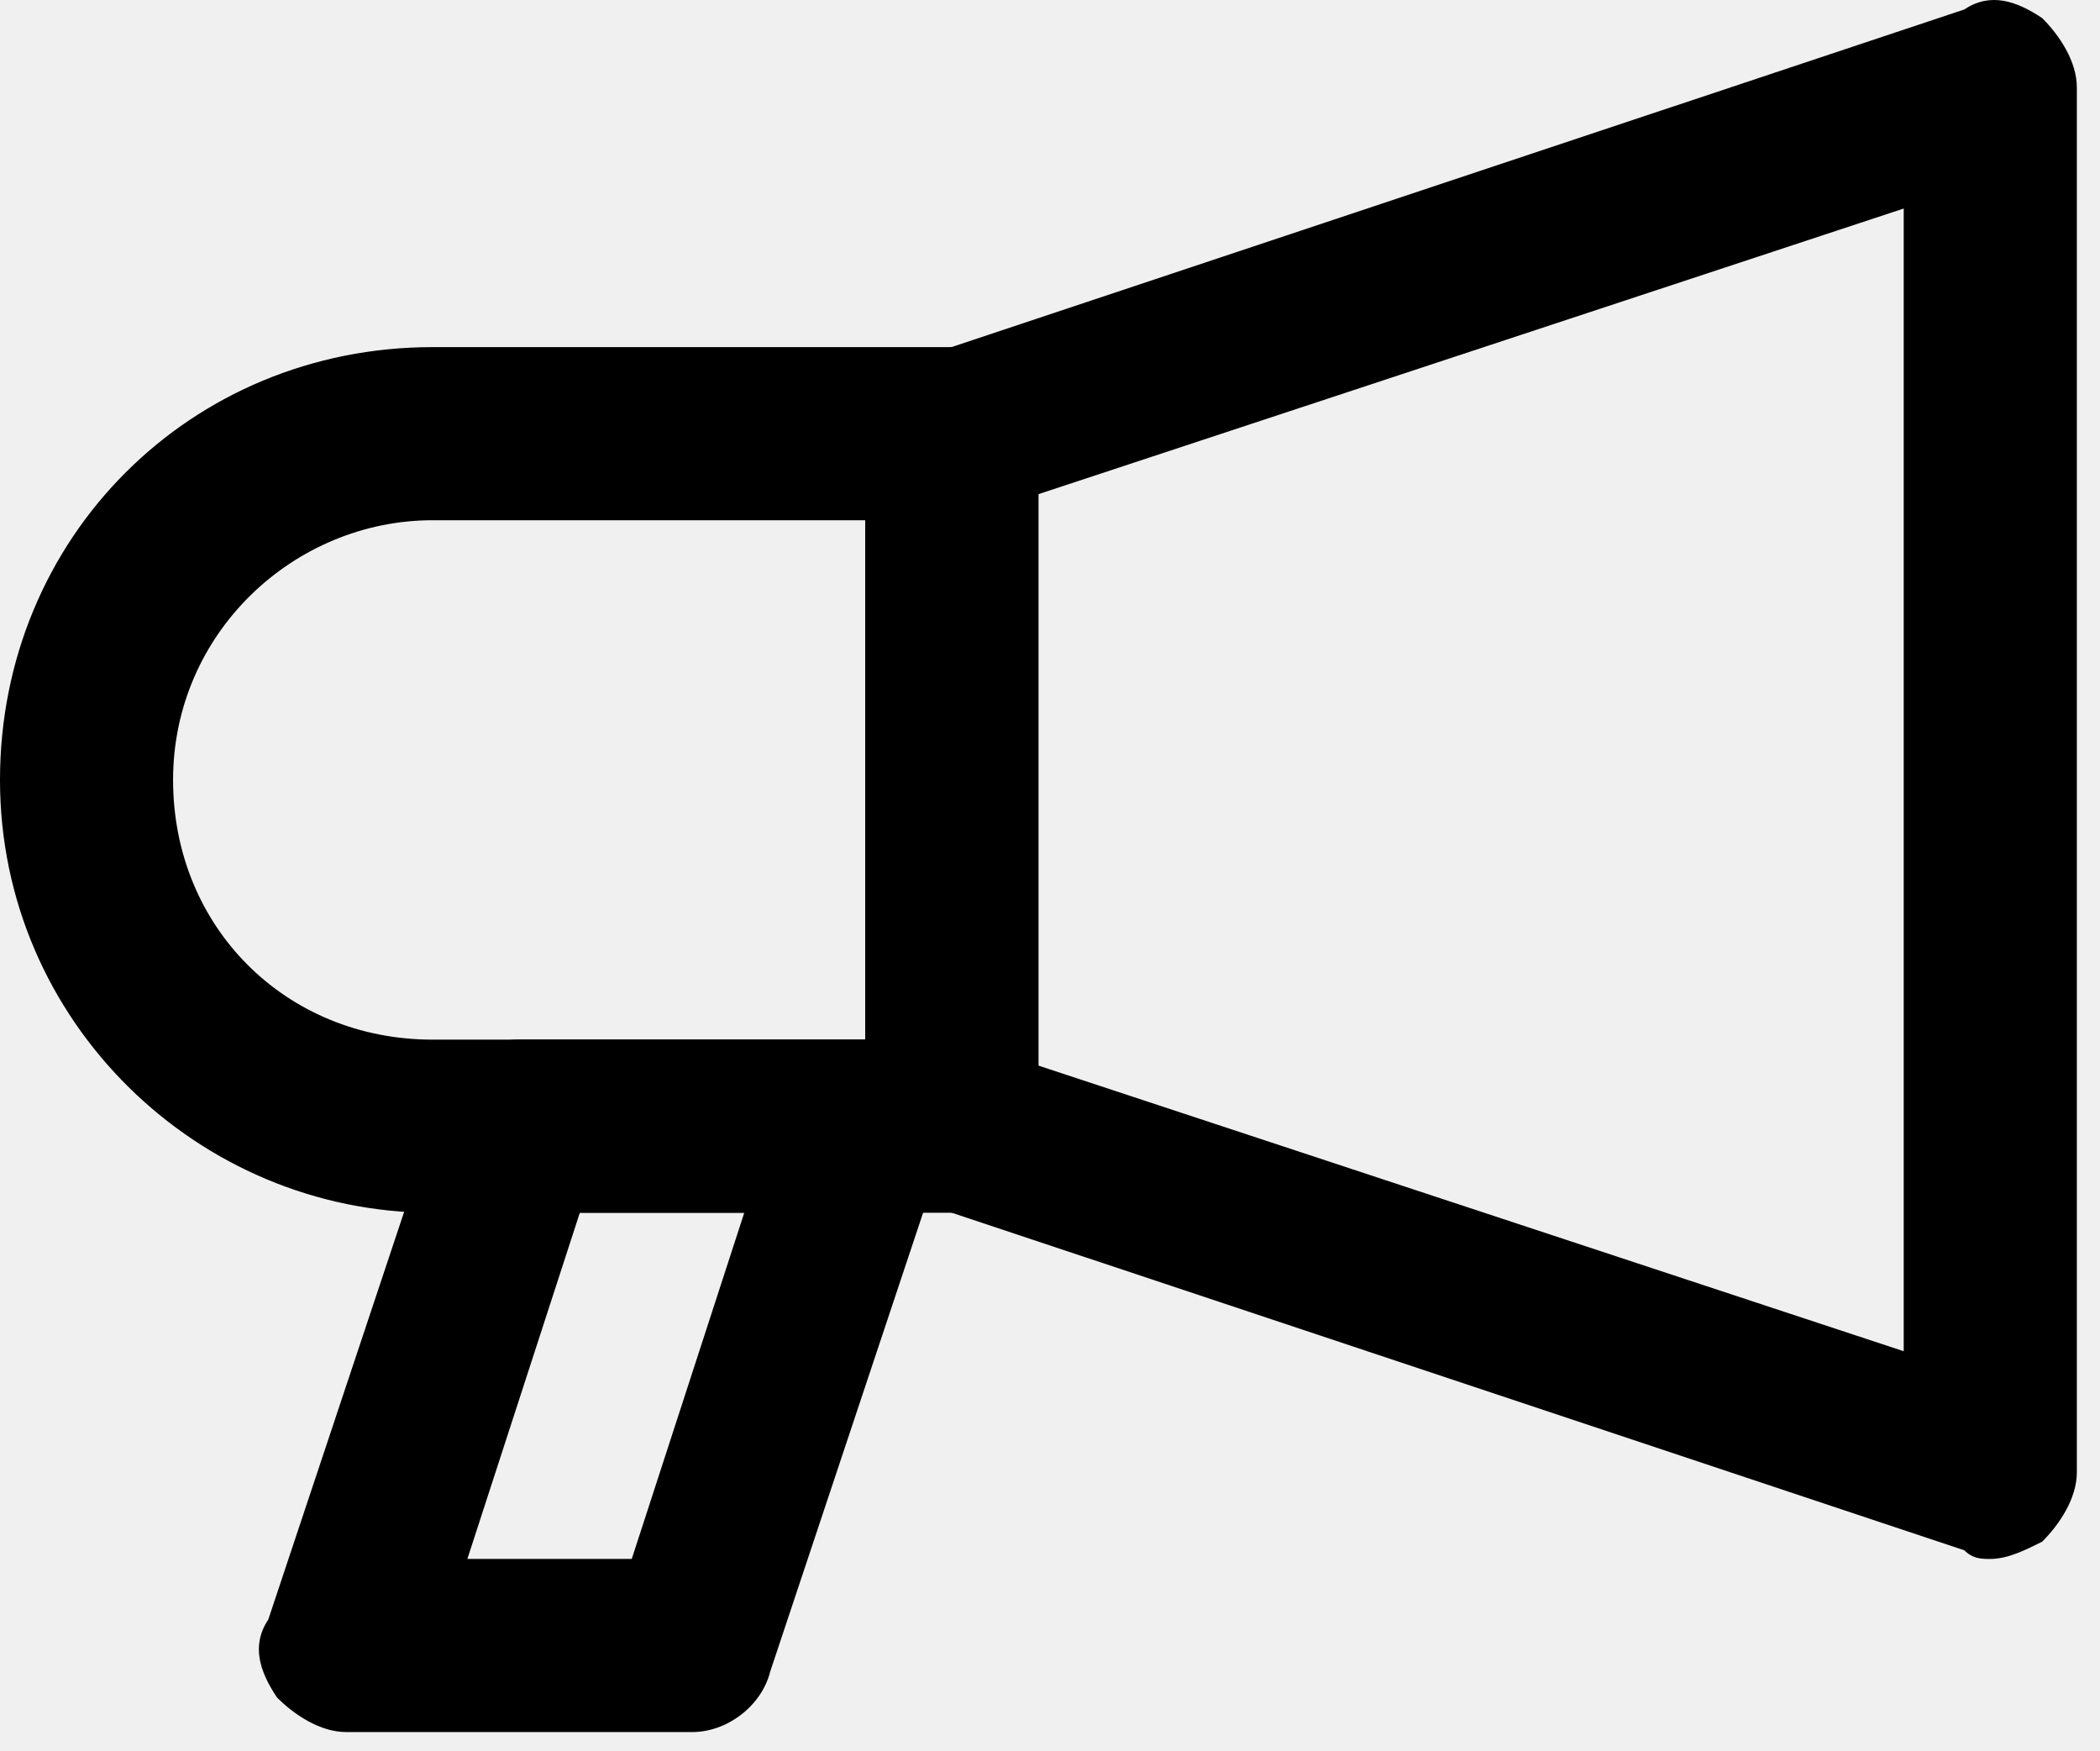
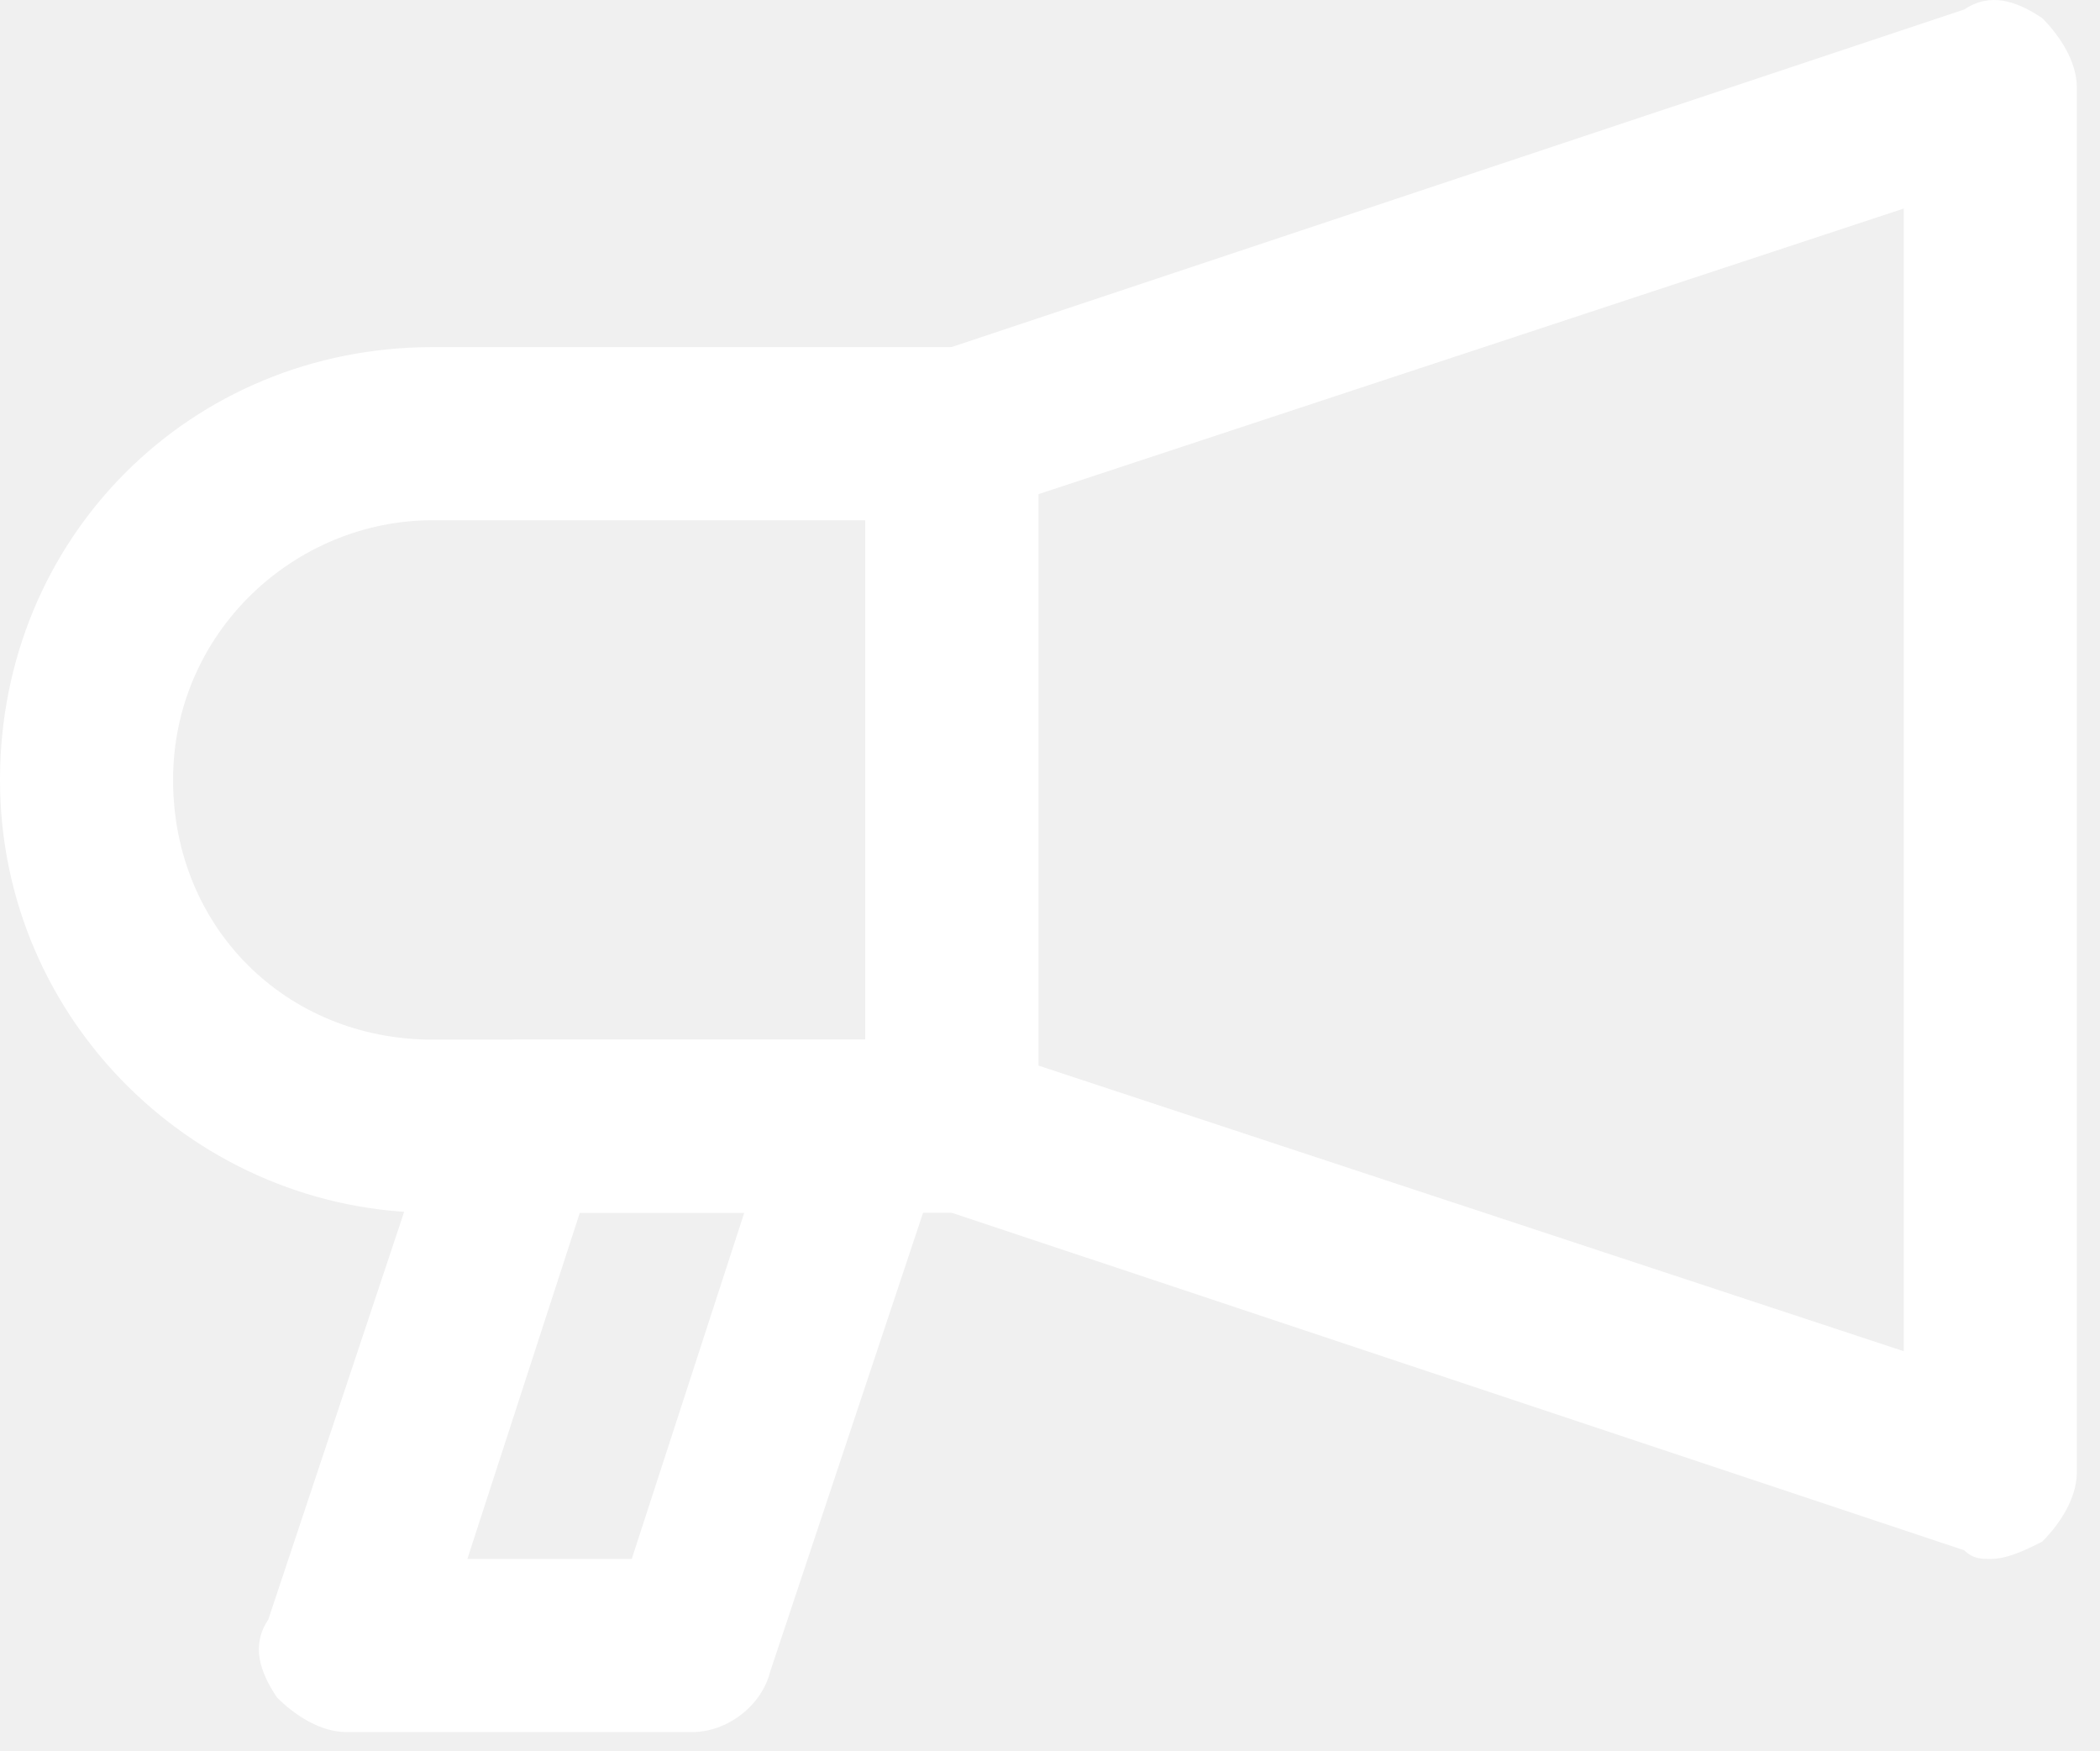
<svg xmlns="http://www.w3.org/2000/svg" width="36" height="30" viewBox="0 0 36 30" fill="none">
-   <path d="M16.32 20.785H7.418C3.412 20.785 0 17.521 0 13.367C0 9.213 3.264 5.949 7.418 5.949H16.32C17.21 5.949 17.803 6.543 17.803 7.433V19.302C17.803 20.192 17.21 20.785 16.32 20.785ZM7.418 8.916C5.044 8.916 2.967 10.845 2.967 13.367C2.967 15.889 4.896 17.818 7.418 17.818H14.836V8.916H7.418Z" fill="black" />
-   <path d="M34.119 26.718C33.971 26.718 33.822 26.718 33.674 26.57L15.871 20.636C15.277 20.487 14.832 19.894 14.832 19.3V7.431C14.832 6.838 15.277 6.245 15.871 6.096L33.674 0.162C34.119 -0.135 34.564 0.013 35.009 0.31C35.306 0.607 35.603 1.052 35.603 1.497V25.235C35.603 25.68 35.306 26.125 35.009 26.422C34.712 26.57 34.416 26.718 34.119 26.718ZM17.799 18.262L32.635 23.158V3.574L17.799 8.47V18.262Z" fill="black" />
-   <path d="M11.869 29.685H5.934C5.489 29.685 5.044 29.389 4.748 29.092C4.451 28.647 4.303 28.202 4.599 27.757L7.566 18.855C7.715 18.262 8.308 17.816 8.902 17.816H14.836C15.281 17.816 15.726 18.113 16.023 18.41C16.32 18.855 16.32 19.3 16.171 19.745L13.204 28.647C13.056 29.24 12.462 29.685 11.869 29.685ZM8.012 26.718H10.83L12.759 20.784H9.94L8.012 26.718Z" fill="black" />
+   <path d="M16.32 20.785H7.418C3.412 20.785 0 17.521 0 13.367C0 9.213 3.264 5.949 7.418 5.949H16.32C17.21 5.949 17.803 6.543 17.803 7.433V19.302C17.803 20.192 17.21 20.785 16.32 20.785ZM7.418 8.916C5.044 8.916 2.967 10.845 2.967 13.367C2.967 15.889 4.896 17.818 7.418 17.818H14.836V8.916H7.418Z" fill="white" />
+   <path d="M34.119 26.718C33.971 26.718 33.822 26.718 33.674 26.57L15.871 20.636C15.277 20.487 14.832 19.894 14.832 19.3V7.431C14.832 6.838 15.277 6.245 15.871 6.096L33.674 0.162C34.119 -0.135 34.564 0.013 35.009 0.31C35.306 0.607 35.603 1.052 35.603 1.497V25.235C35.603 25.68 35.306 26.125 35.009 26.422C34.712 26.57 34.416 26.718 34.119 26.718ZM17.799 18.262L32.635 23.158V3.574L17.799 8.47V18.262Z" fill="white" />
+   <path d="M11.869 29.685H5.934C5.489 29.685 5.044 29.389 4.748 29.092C4.451 28.647 4.303 28.202 4.599 27.757L7.566 18.855C7.715 18.262 8.308 17.816 8.902 17.816H14.836C15.281 17.816 15.726 18.113 16.023 18.41C16.32 18.855 16.32 19.3 16.171 19.745L13.204 28.647C13.056 29.24 12.462 29.685 11.869 29.685ZM8.012 26.718H10.83L12.759 20.784H9.94L8.012 26.718Z" fill="white" />
</svg>
